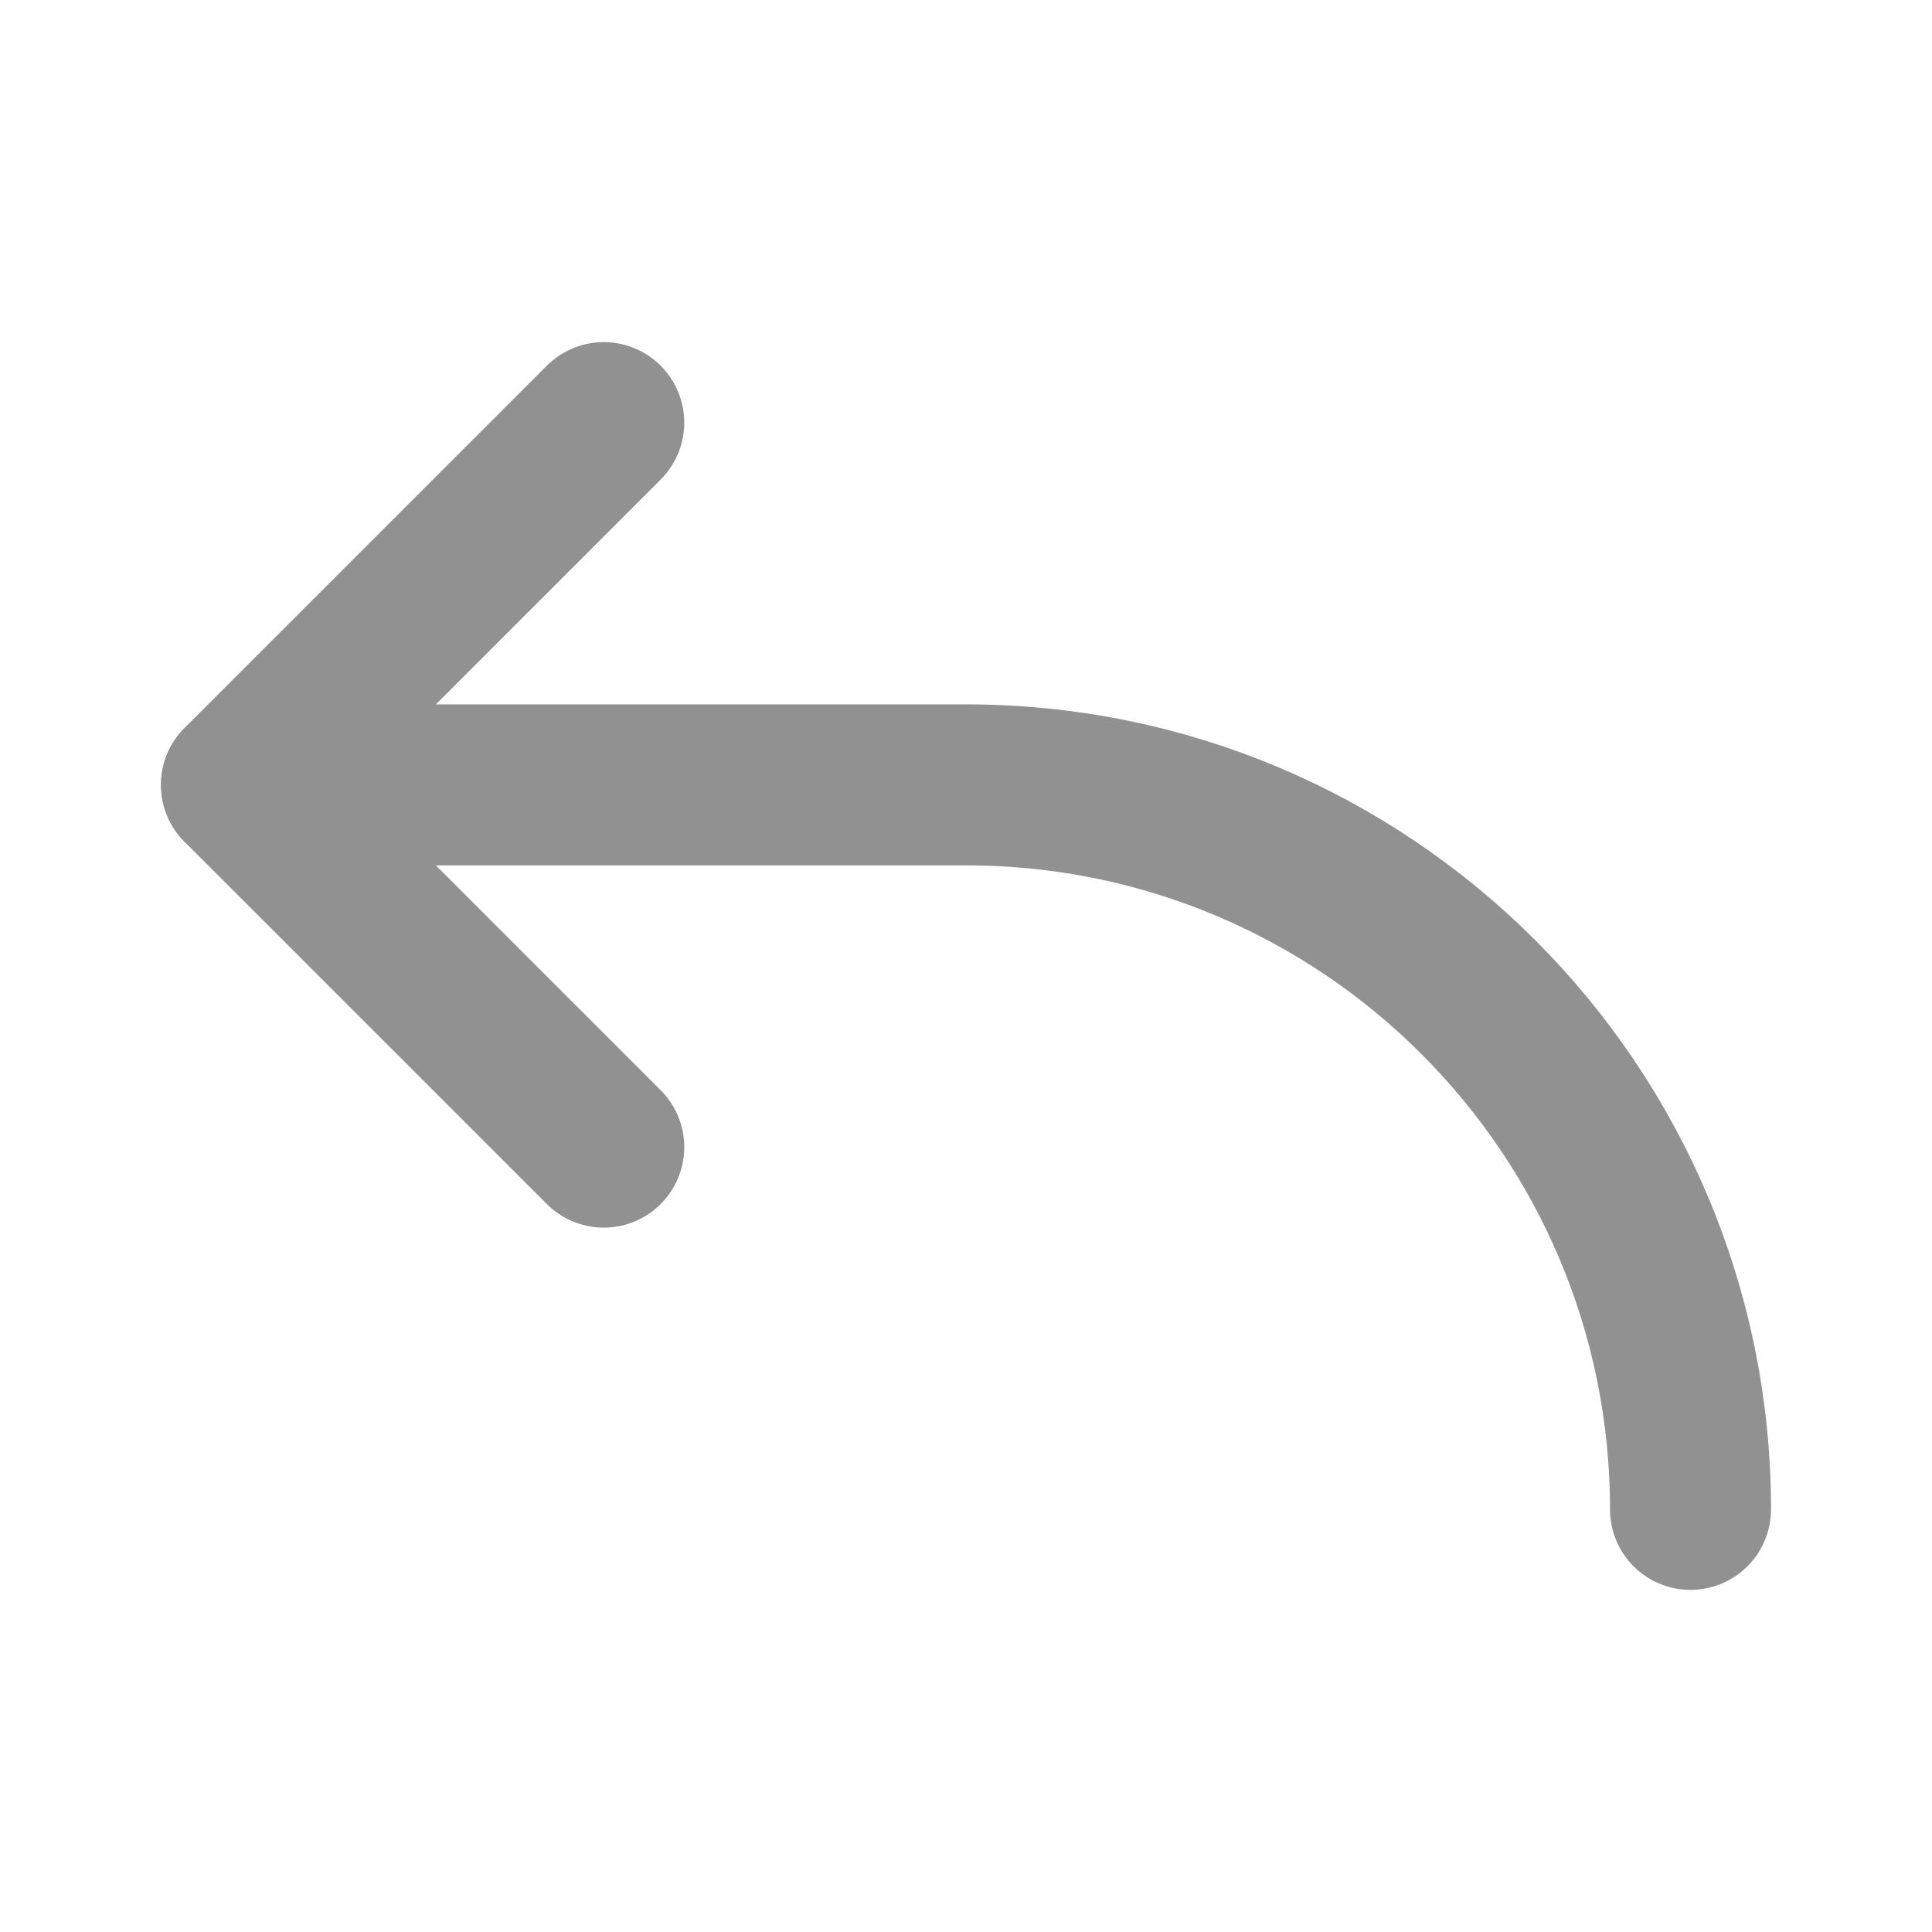
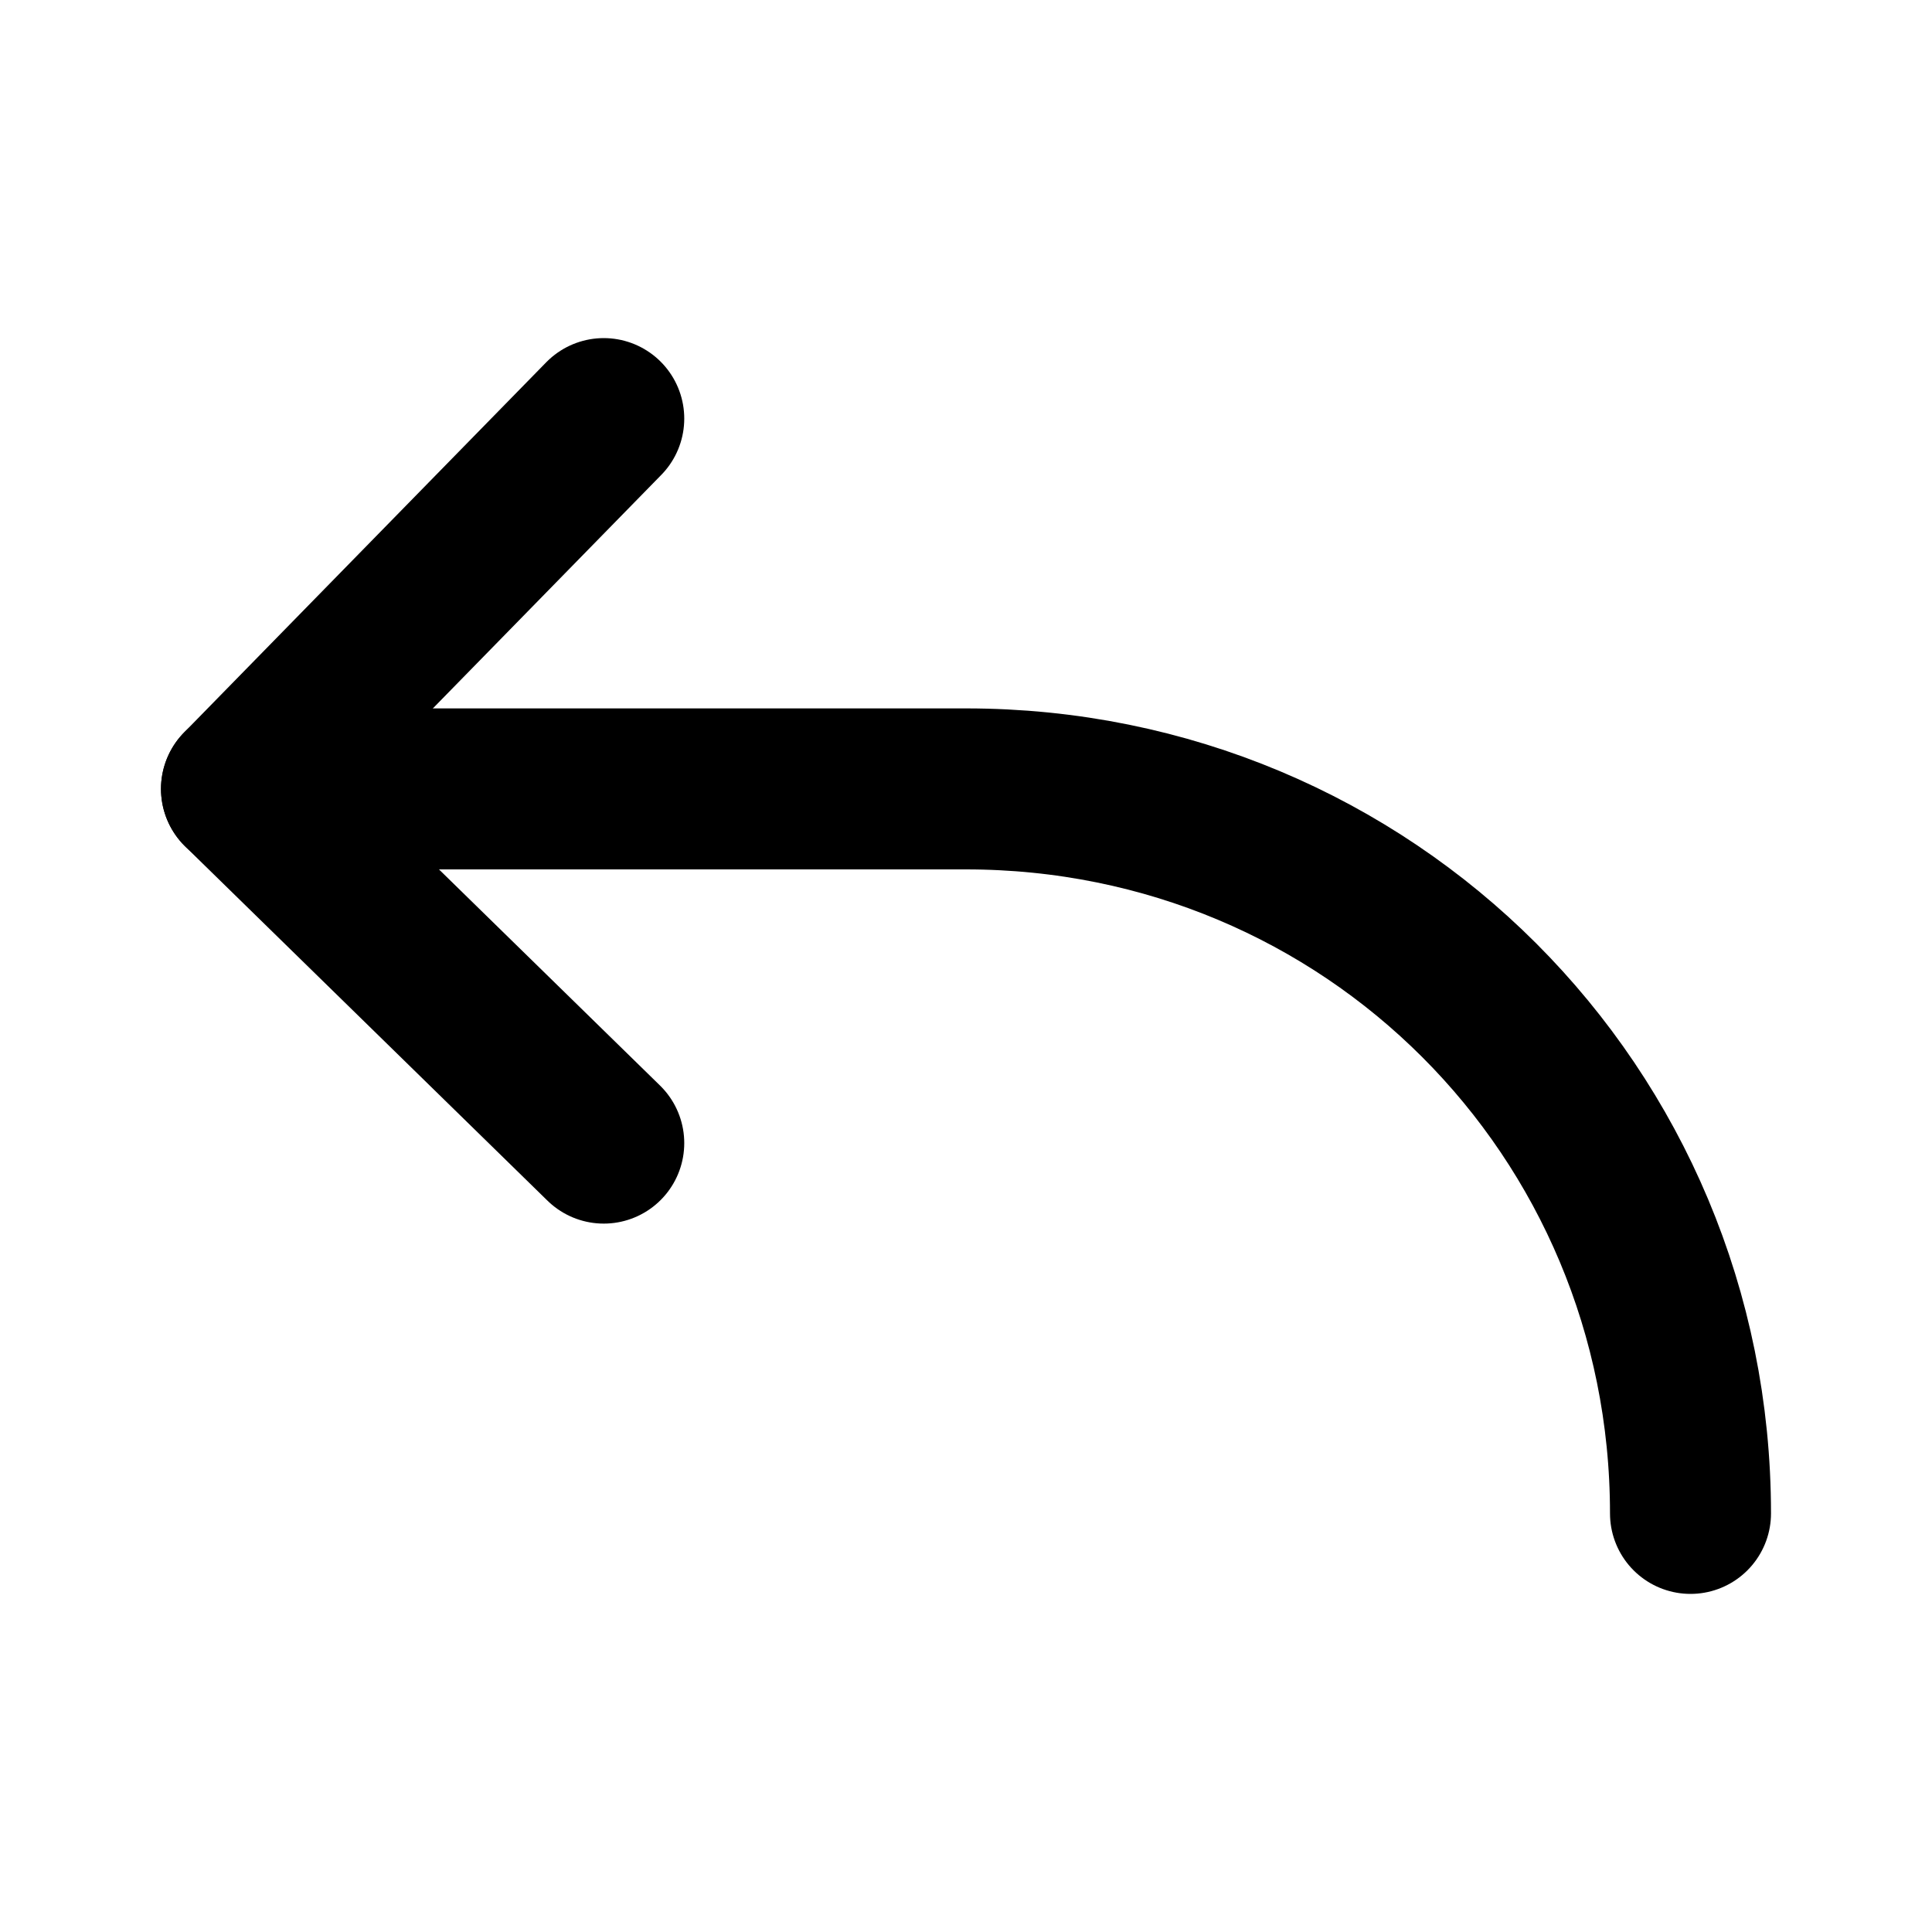
- <svg xmlns="http://www.w3.org/2000/svg" width="24px" height="24px" viewBox="0 0 24 24" version="1.1">
-   <g id="DESKTOP" stroke="none" stroke-width="1" fill="none" fill-rule="evenodd">
-     <g id="Modulis_Lund_Pilna" transform="translate(-96, -182)">
-       <g id="arrow-bend-up-left" transform="translate(96, 182)">
-         <rect id="Rectangle" x="0" y="0" width="24" height="24" />
-         <polyline id="Path" stroke="#919191" stroke-width="2" stroke-linecap="round" stroke-linejoin="round" points="7.5 14.25 3 9.75 7.5 5.25" />
-         <path d="M21,18.75 C21,13.779 16.971,9.75 12,9.75 L3,9.75" id="Path" stroke="#919191" stroke-width="2" stroke-linecap="round" stroke-linejoin="round" />
-       </g>
-     </g>
-   </g>
+ <svg xmlns="http://www.w3.org/2000/svg" version="1.1" id="Layer_1" x="0px" y="0px" viewBox="0 0 24 24" style="enable-background:new 0 0 24 24;" xml:space="preserve">
+   <style type="text/css">
+ 	.st0{fill:none;}
+ 	.st1{fill:none;stroke:#000000;stroke-width:2;stroke-linecap:round;stroke-linejoin:round;}
+ </style>
+   <rect id="Rectangle" class="st0" width="24" height="24" />
+   <polyline id="Path" class="st1" points="7.5,14.2 3,9.8 7.5,5.2 " />
+   <path id="Path_00000045592494160801567890000011228131465772690358_" class="st1" d="M21,18.8c0-5-4-9-9-9H3" />
</svg>
